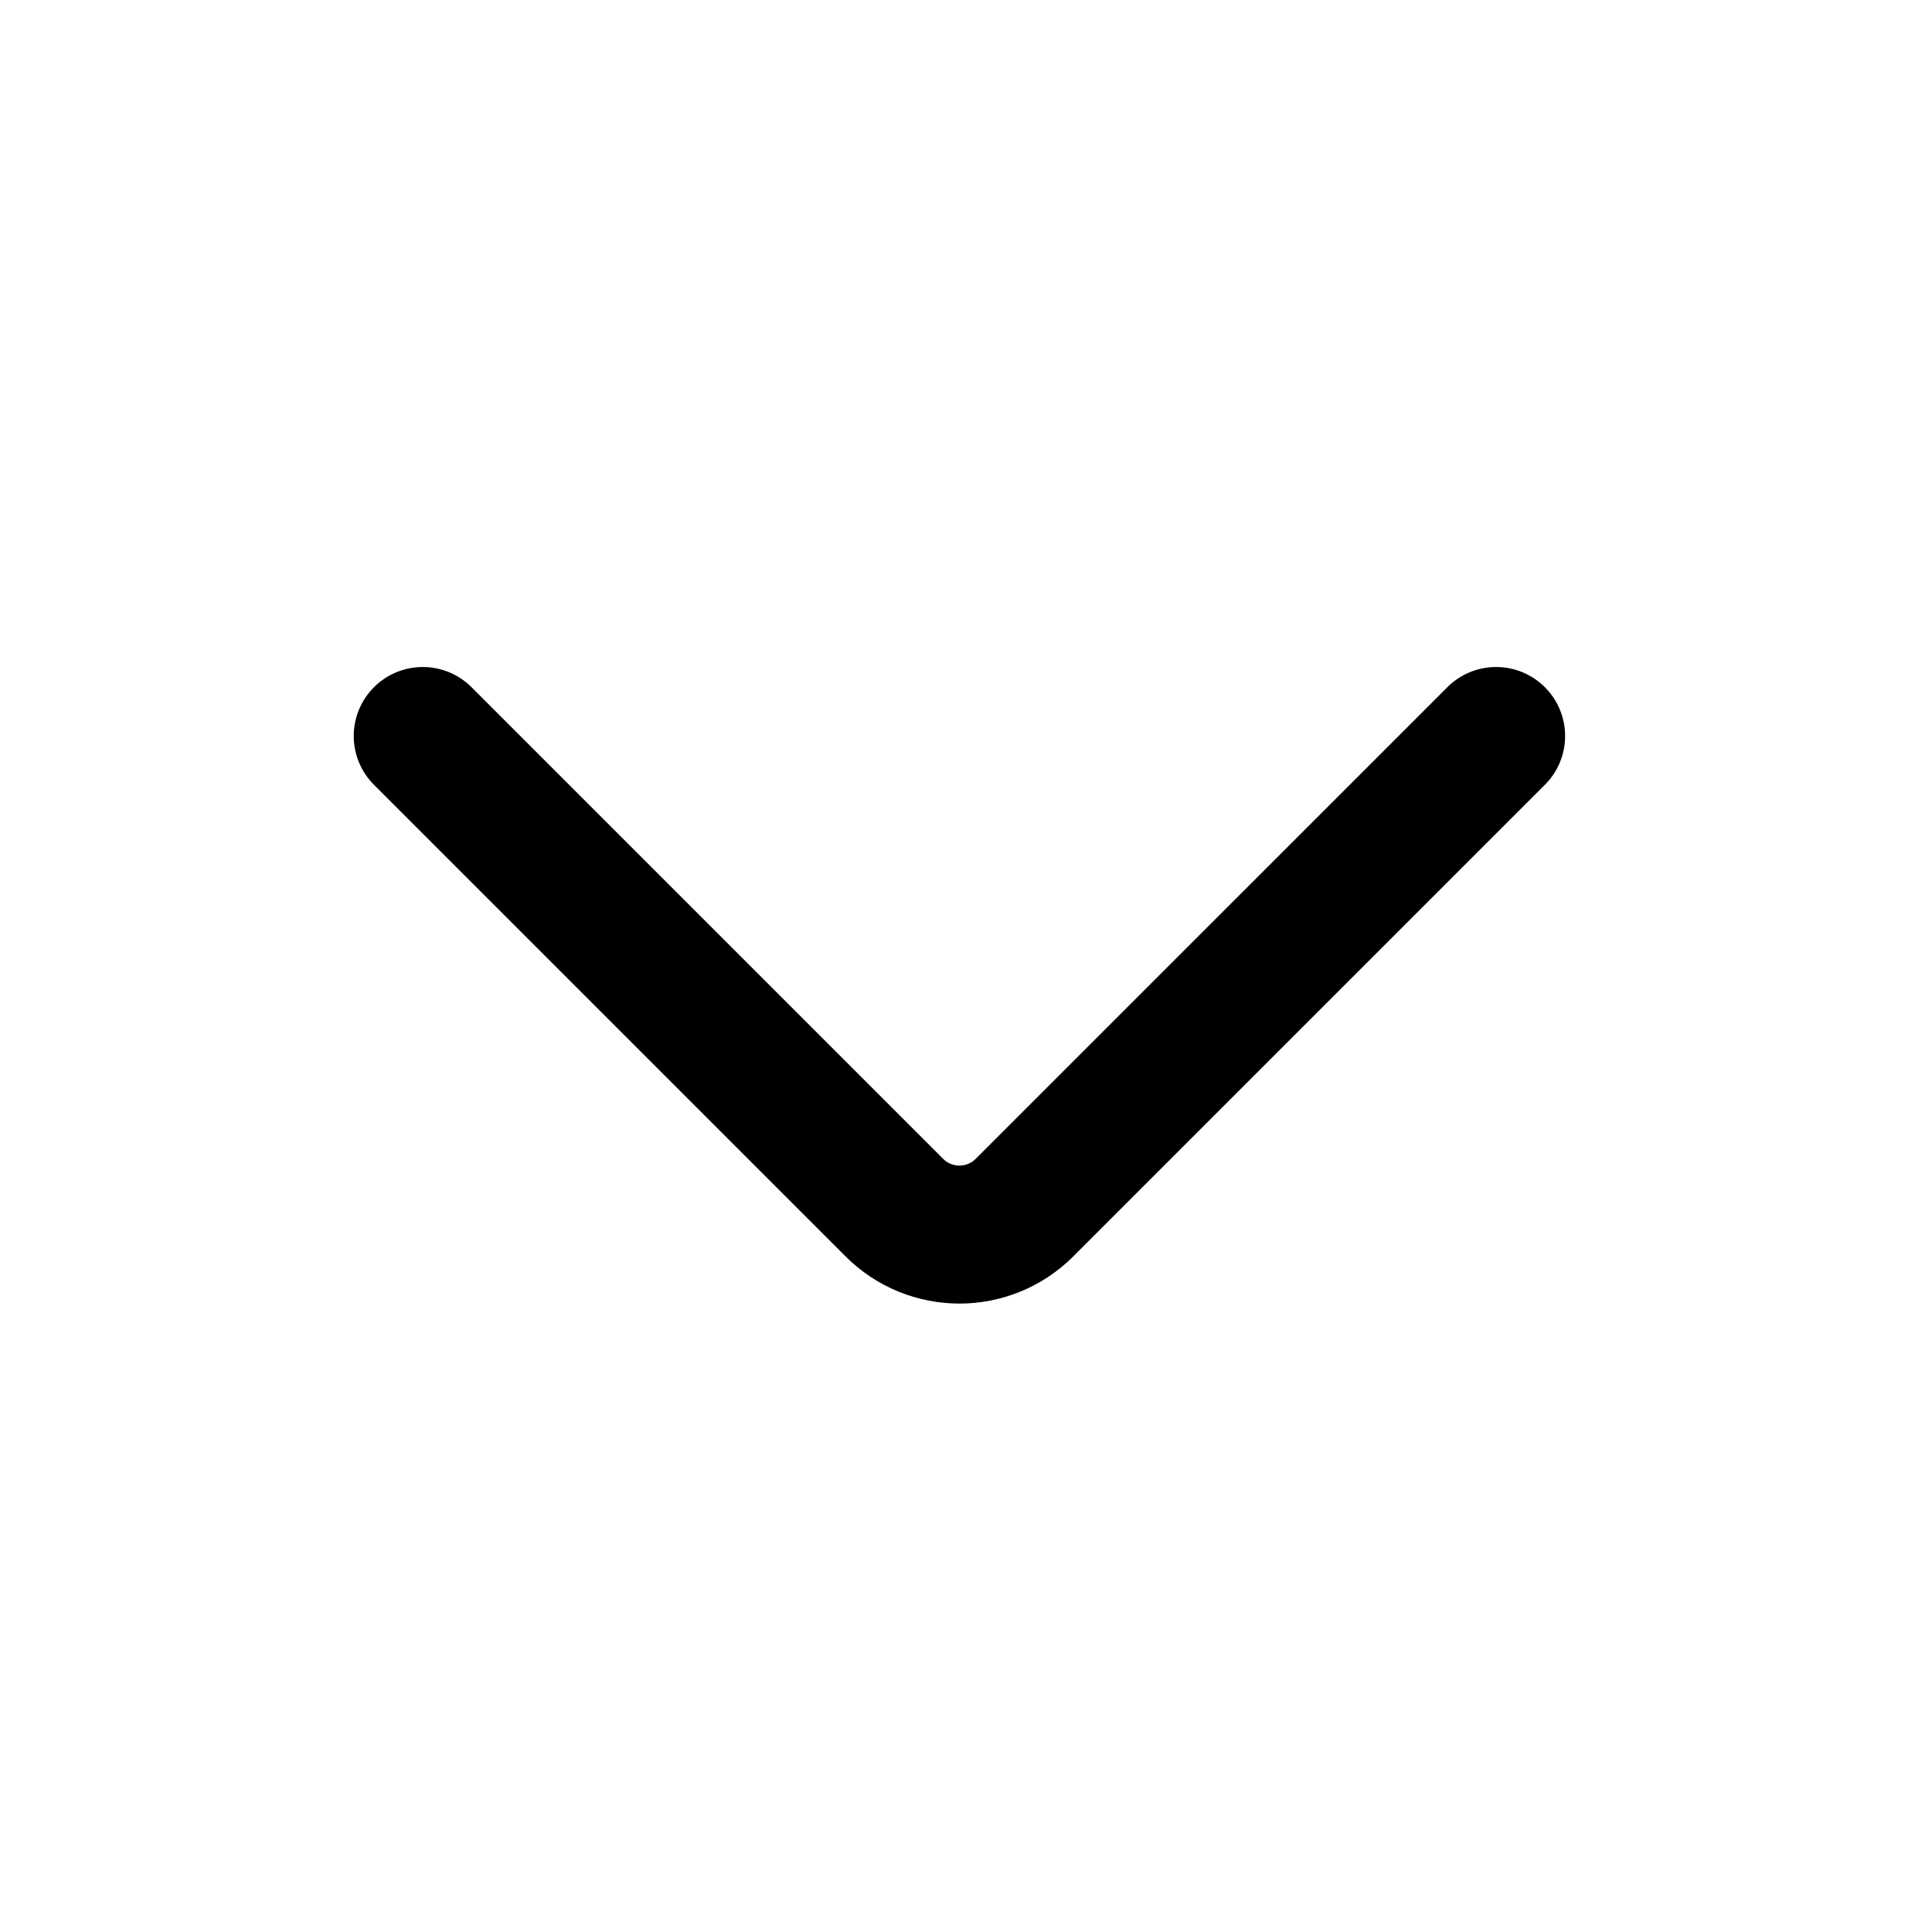
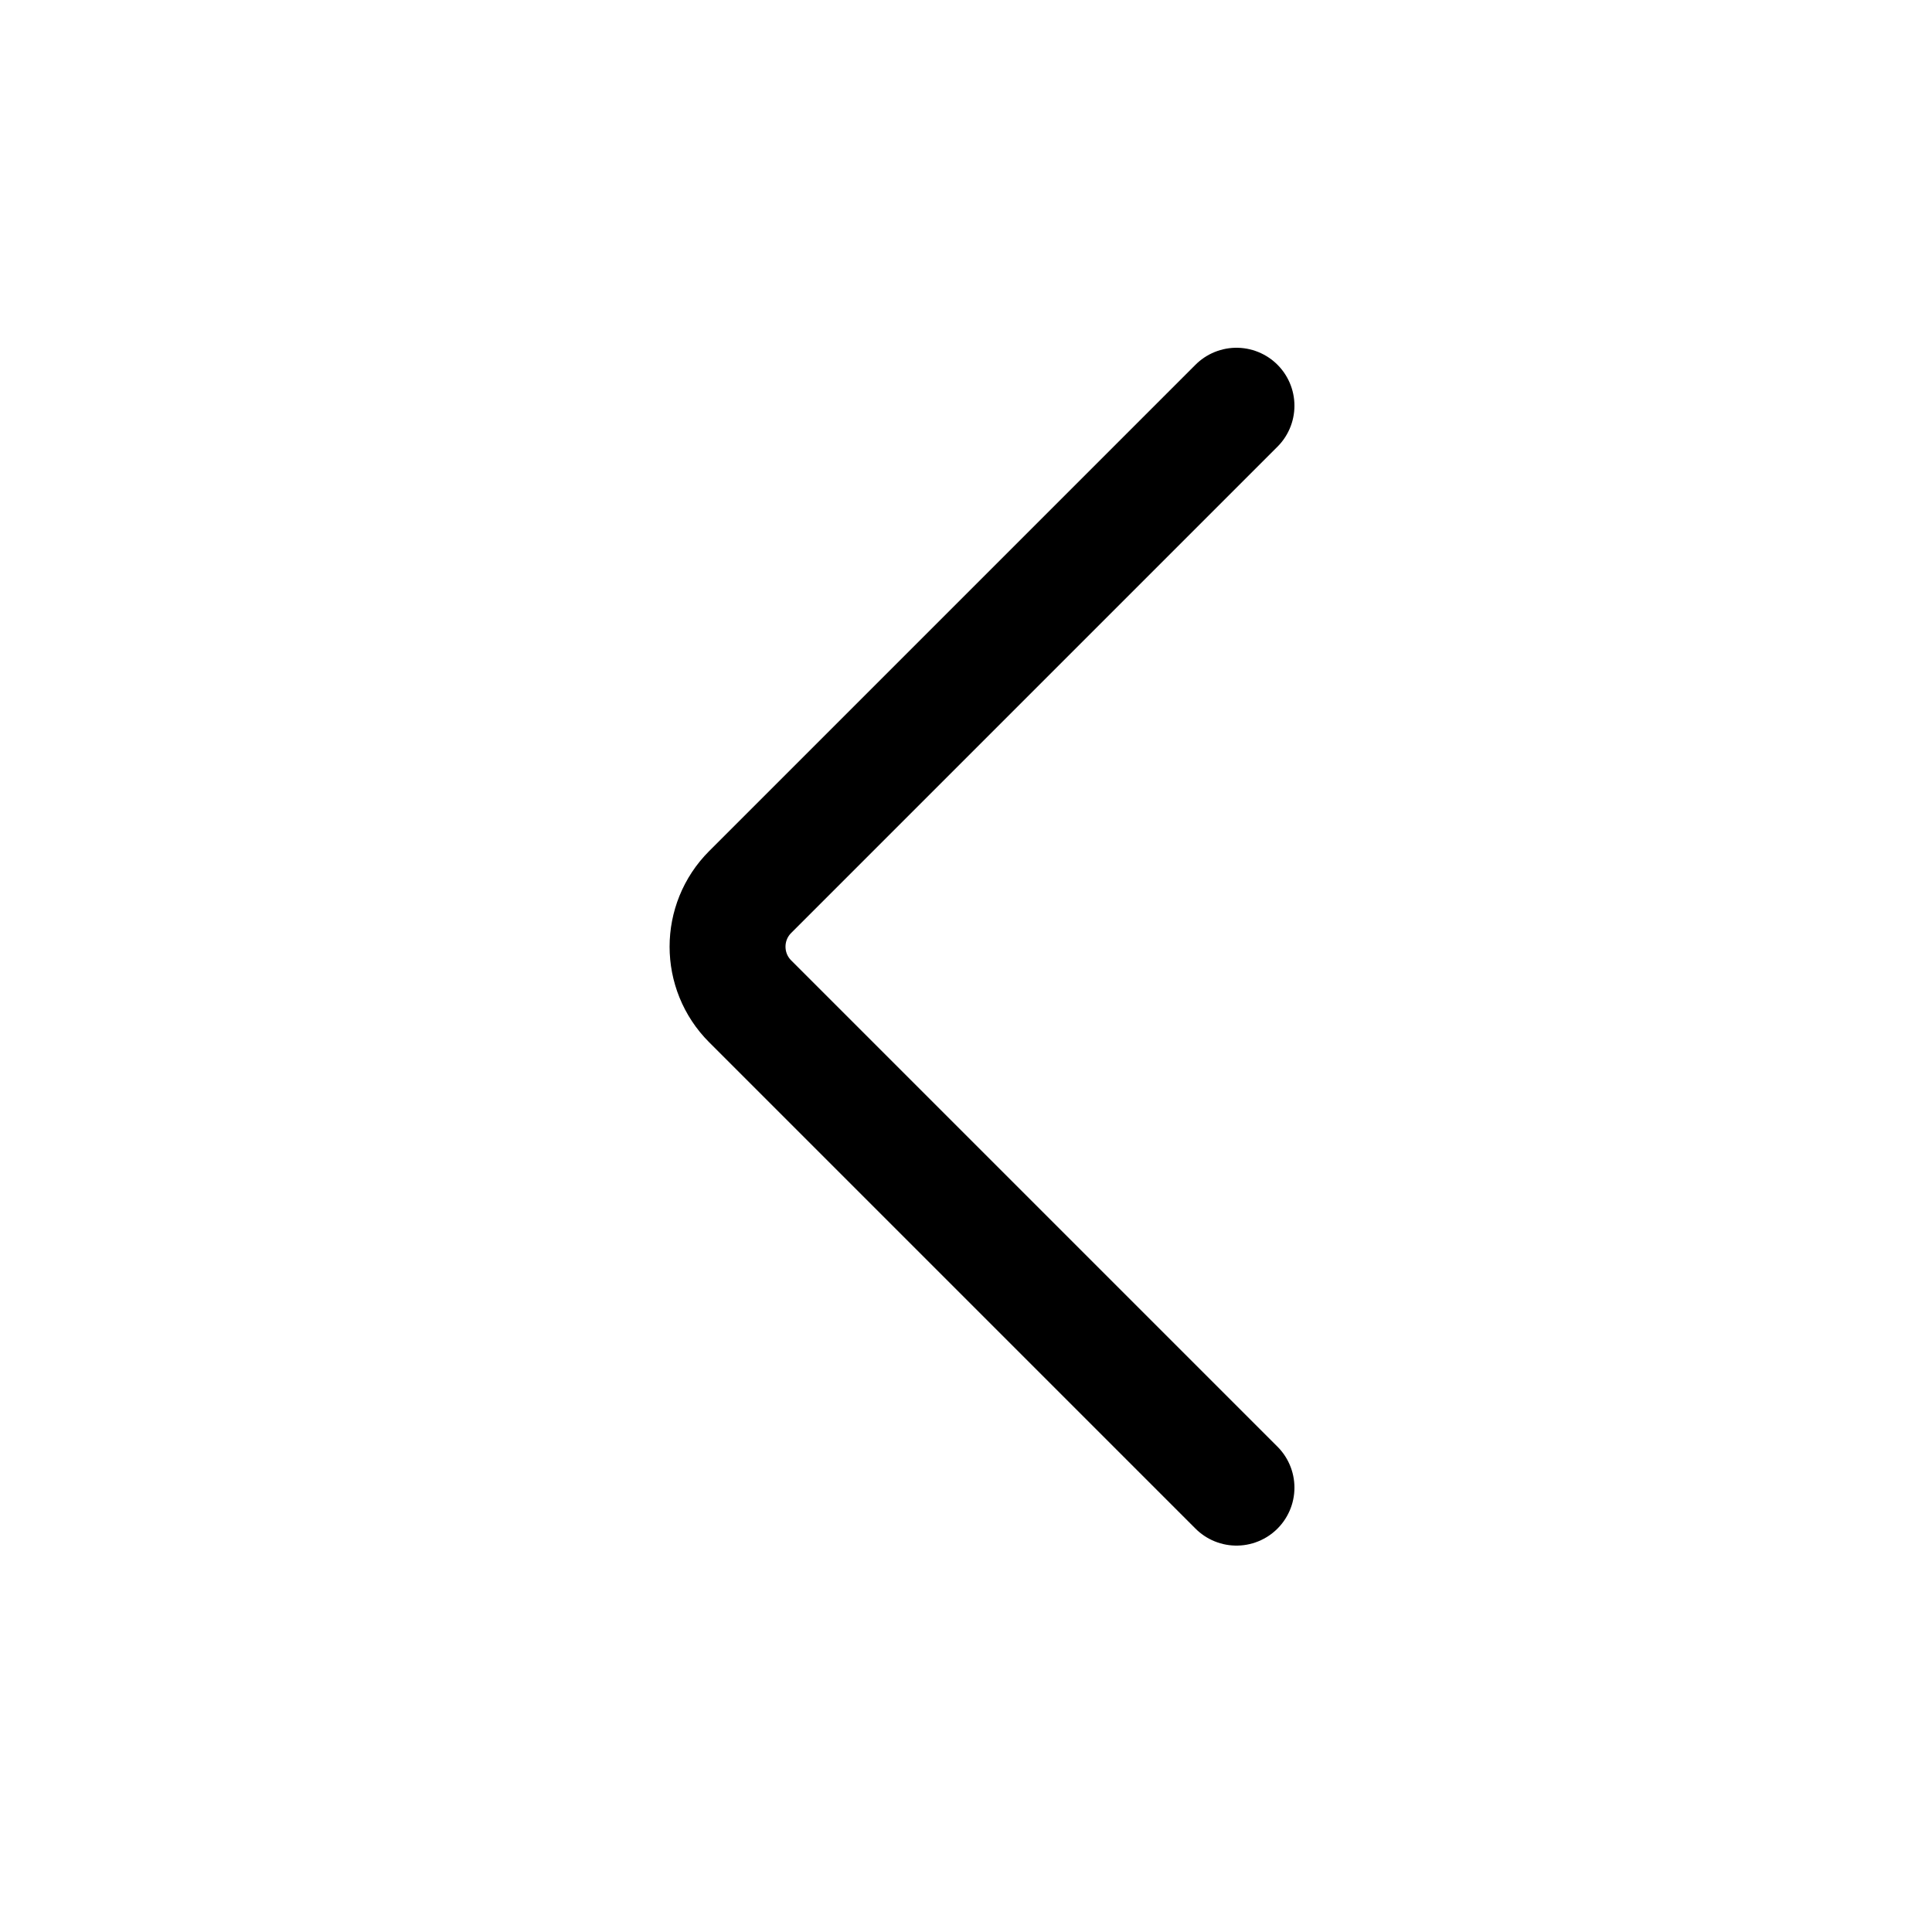
- <svg xmlns="http://www.w3.org/2000/svg" width="20px" height="20px" viewBox="0 0 21 20" fill="none" stroke="currentColor" stroke-width="1.5" stroke-linecap="round" stroke-linejoin="round">
-   <path d="M16.262 7.5L11.136 12.626C10.745 13.017 10.112 13.017 9.721 12.626L4.595 7.5" />
+ <svg xmlns="http://www.w3.org/2000/svg" width="24px" height="24px" viewBox="0 0 24 25" fill="none" stroke="currentColor" stroke-width="1.5" stroke-linecap="round" stroke-linejoin="round">
+   <path d="M15.5 19.25L9.207 12.957C8.817 12.567 8.817 11.933 9.207 11.543L15.5 5.25" />
</svg>
